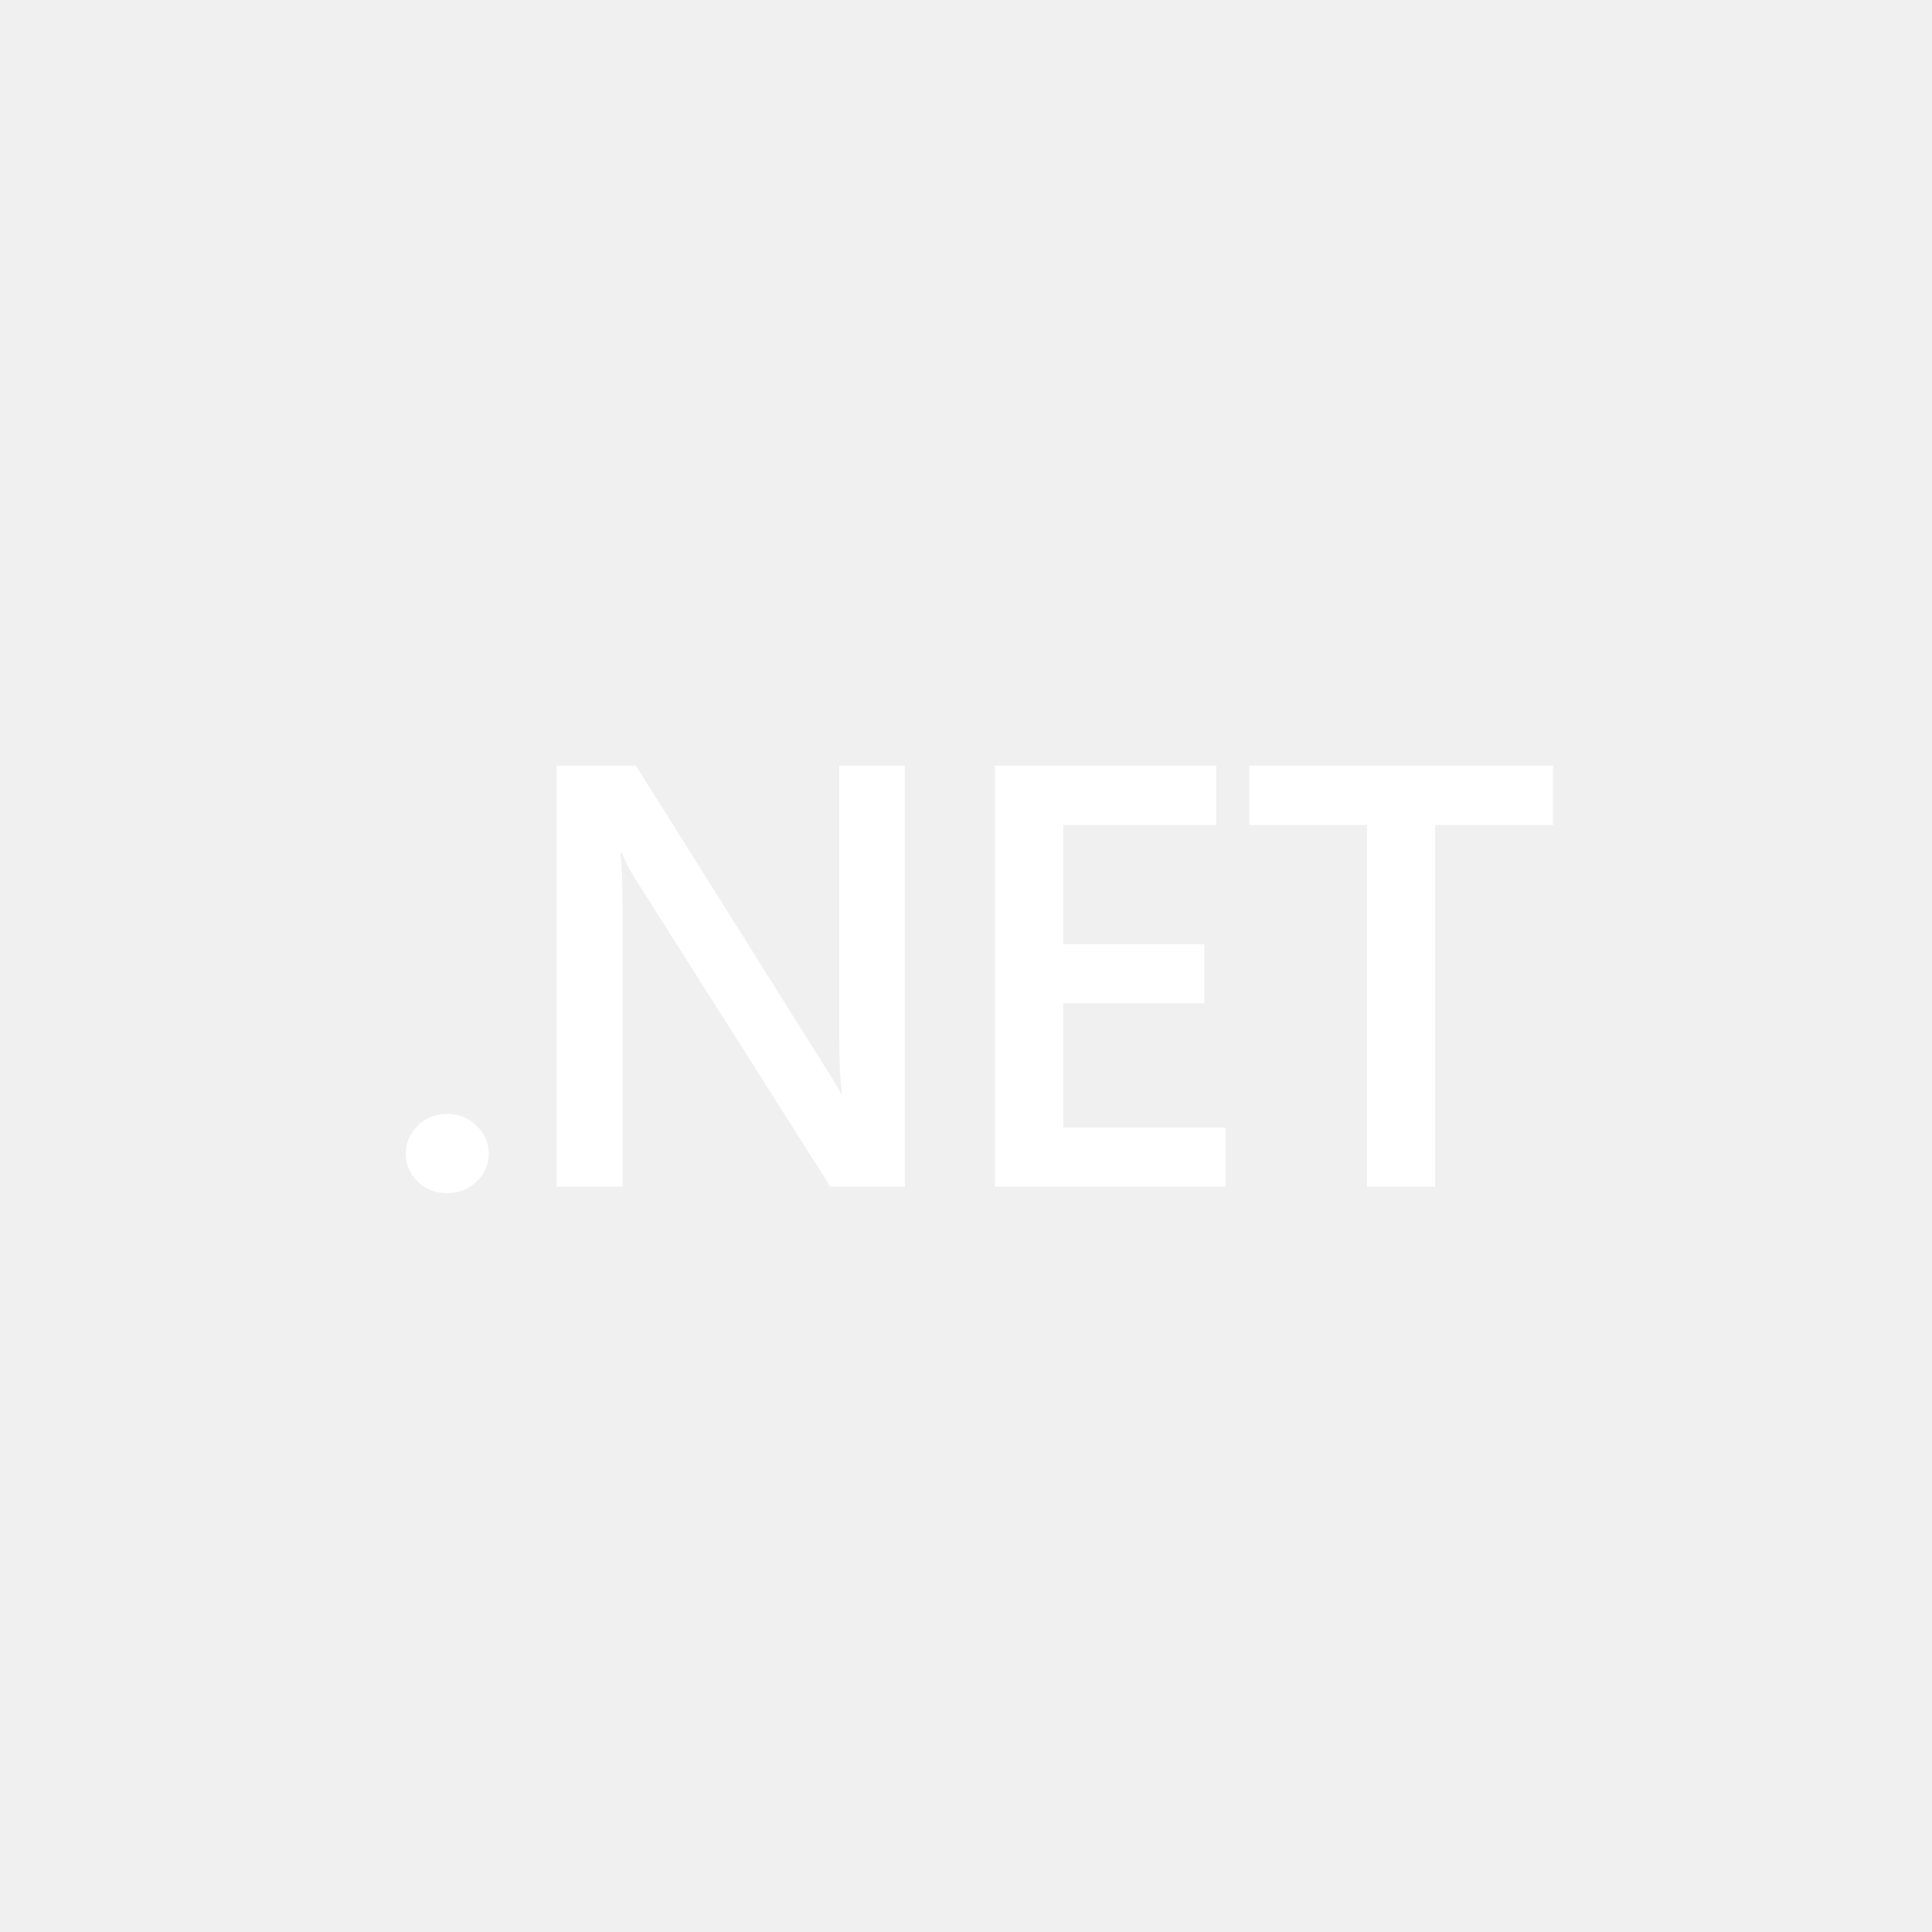
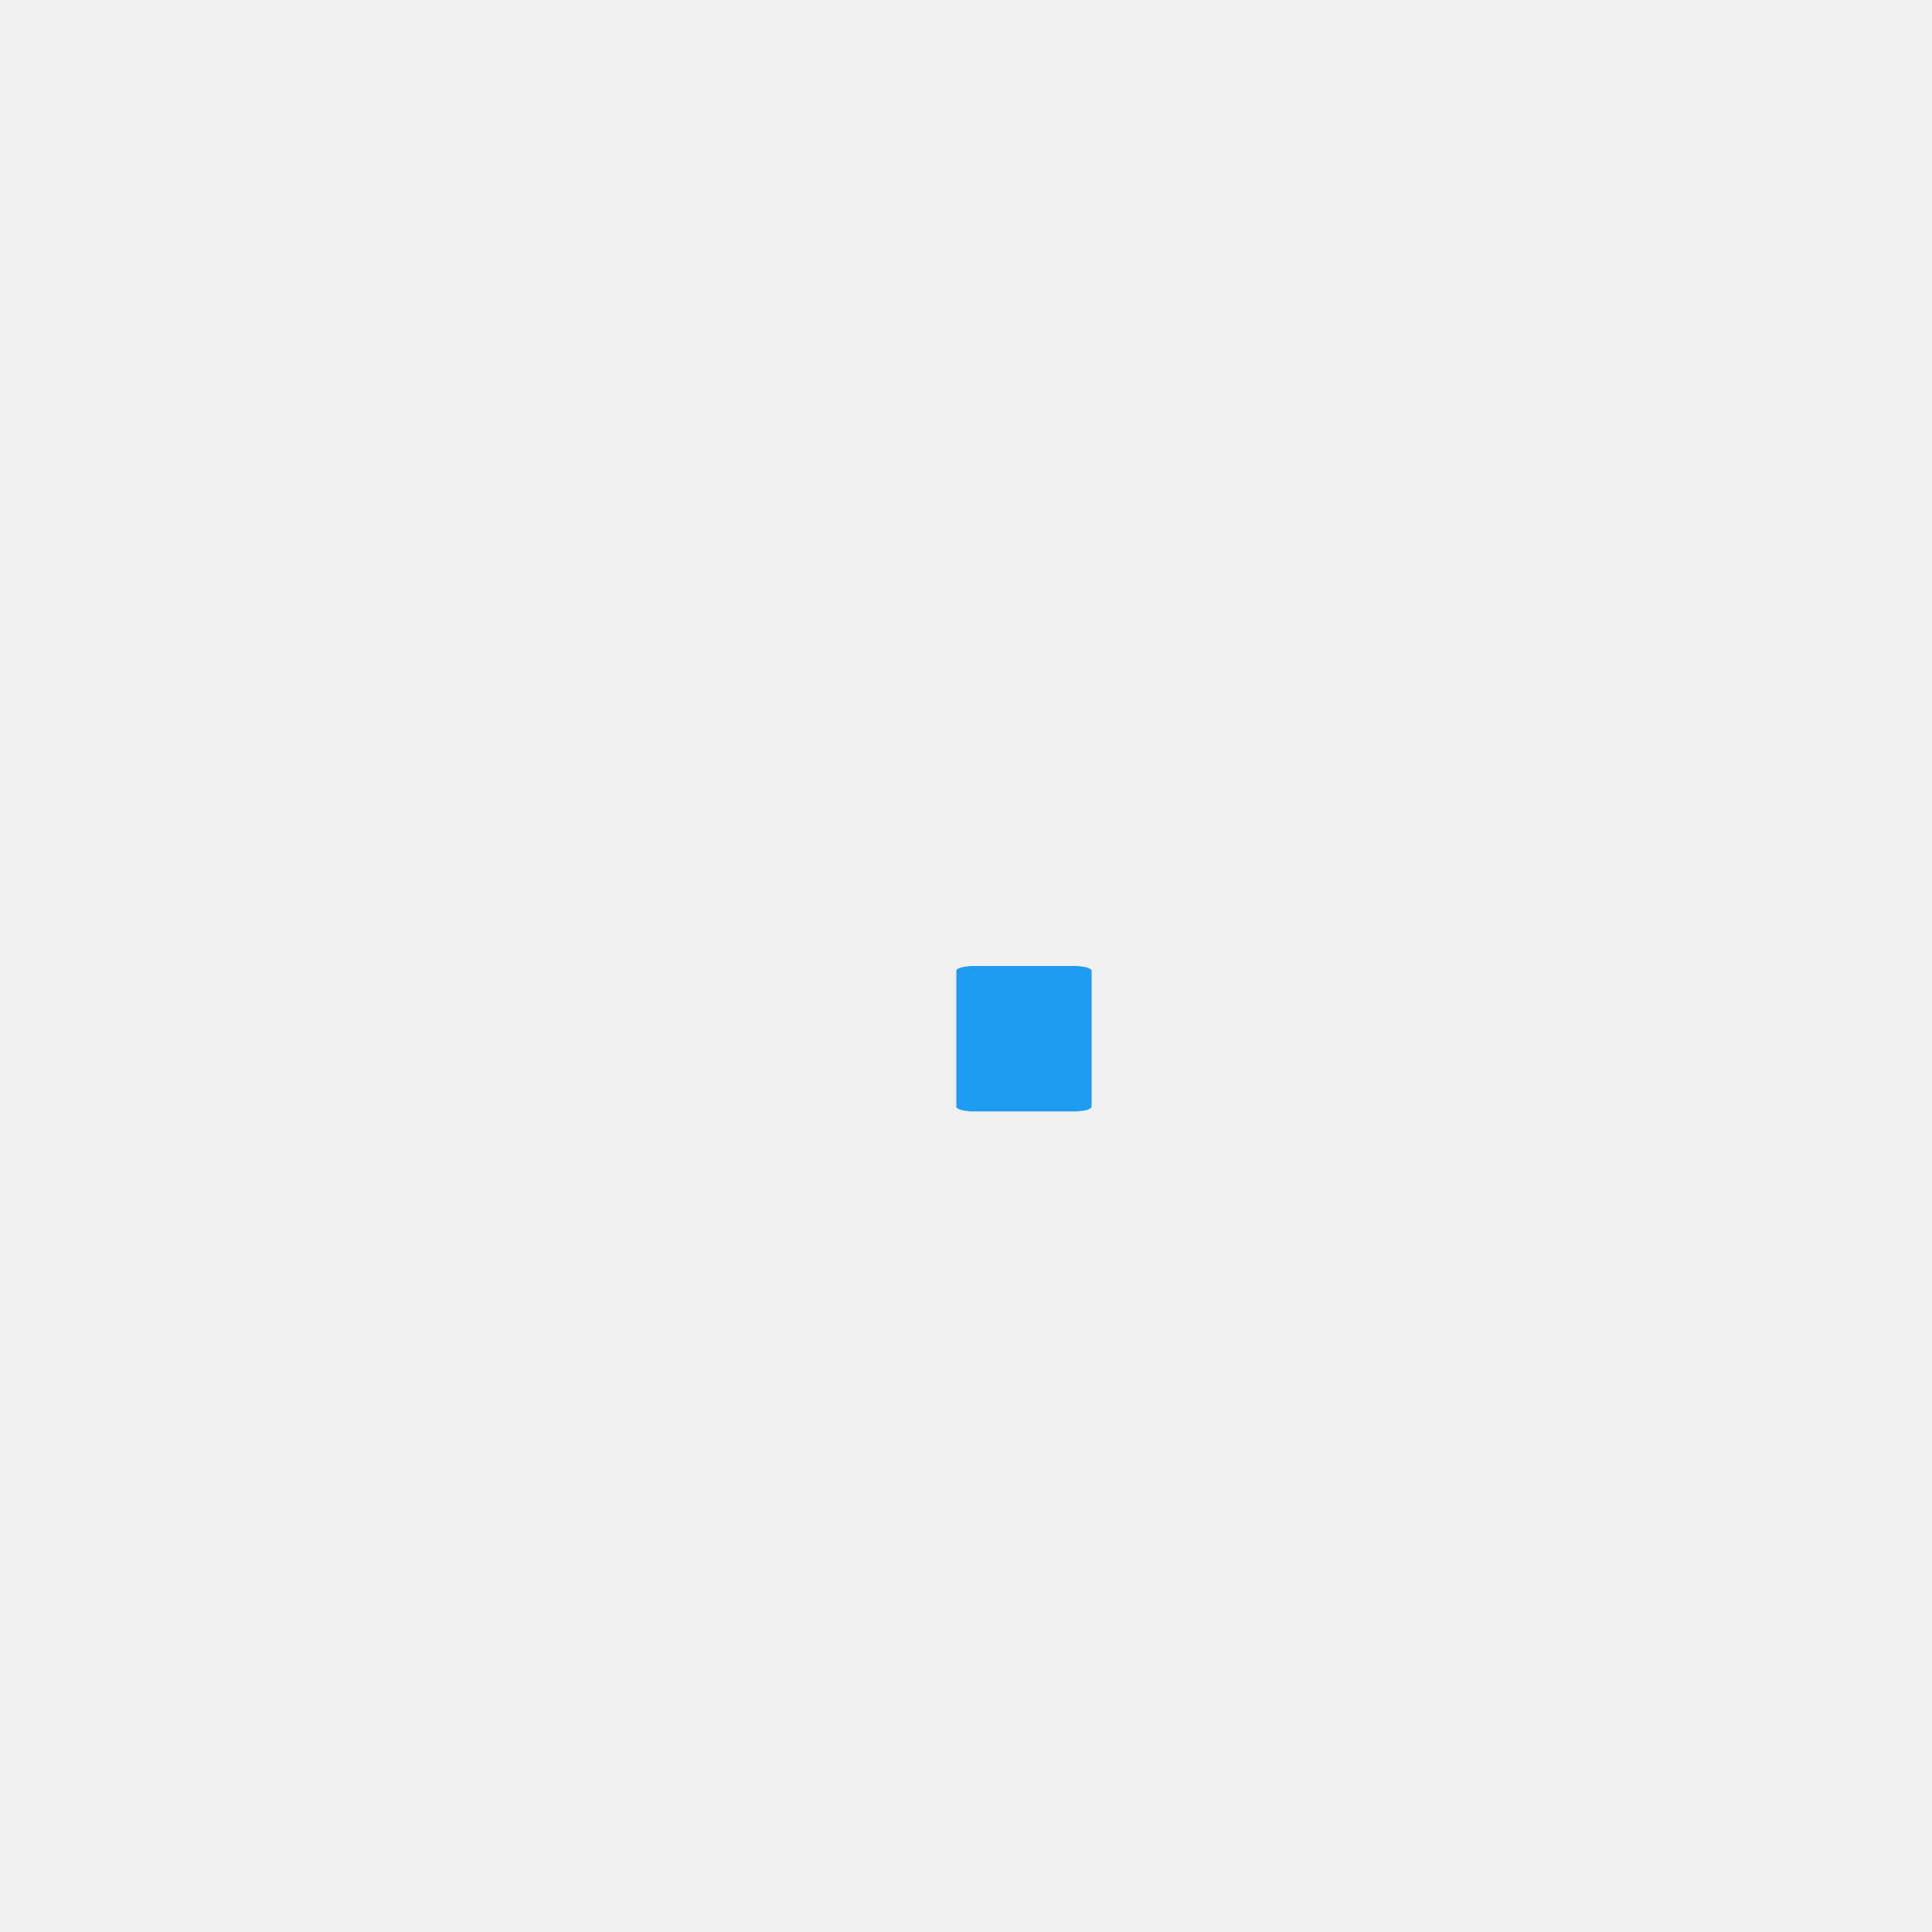
- <svg xmlns="http://www.w3.org/2000/svg" width="456" height="456" viewBox="0 0 456 456" version="1.1" xml:space="preserve" style="fill-rule:evenodd;clip-rule:evenodd;stroke-linejoin:round;stroke-miterlimit:2;">
-   <path d="m 105.5,281.609 c -2.703,0 -5.001,-0.9 -6.893,-2.702 -1.892,-1.848 -2.838,-4.042 -2.838,-6.582 0,-2.587 0.946,-4.804 2.838,-6.652 1.892,-1.848 4.19,-2.772 6.893,-2.772 2.748,0 5.068,0.924 6.96,2.772 1.937,1.848 2.906,4.064 2.906,6.652 0,2.54 -0.968,4.734 -2.906,6.582 -1.892,1.802 -4.212,2.702 -6.96,2.702 z" style="fill:#ffffff;fill-rule:nonzero;stroke-width:0.838" />
-   <path d="M 213.561,280.084 H 195.99 L 149.7,207.054 c -1.171,-1.848 -2.14,-3.765 -2.906,-5.751 h -0.406 c 0.361,2.125 0.541,6.675 0.541,13.65 v 65.132 h -15.543 v -99.36 h 18.719 l 44.737,71.298 c 1.892,2.957 3.109,4.989 3.649,6.098 h 0.27 c -0.45,-2.632 -0.676,-7.09 -0.676,-13.373 v -64.023 h 15.476 z" style="fill:#ffffff;fill-rule:nonzero;stroke-width:0.838" />
-   <path d="m 289.251,280.084 h -54.401 v -99.36 h 52.238 v 13.997 h -36.154 v 28.131 h 33.316 v 13.927 h -33.316 v 29.378 h 38.316 z" style="fill:#ffffff;fill-rule:nonzero;stroke-width:0.838" />
-   <path d="M 366.565,194.721 H 338.722 v 85.363 h -16.084 v -85.363 h -27.775 v -13.997 h 71.701 z" style="fill:#ffffff;fill-rule:nonzero;stroke-width:0.838" />
+ <svg xmlns="http://www.w3.org/2000/svg" fill="none" viewBox="0 0 1000 1000">
+   <defs />
+   <g transform="matrix(1,0,0,1,499.922,469.403)" visibility="hidden" id="vs code5">
+     <animate repeatCount="indefinite" begin="0.083s" calcMode="discrete" fill="freeze" dur="1.633s" values="visible; hidden" keyTimes="0; 1" attributeName="visibility" />
+     <g id="Group 1">
+       <path fill="#0065a9" fill-opacity="1" d="M15.02,-84.263L-20.228,-89.663C-26.334,-92.602,-29.631,-92.36,-34.422,-87.567L-21.598,4.371C-25.951,8.34,-26.262,15.086,-22.293,19.439C-22.068,19.685,-21.833,19.921,-21.586,20.145L-7.482,32.967C-3.68,36.424,2.046,36.679,6.14,33.573L7.082,-77.677C14.058,-82.969,24.078,-77.993,24.078,-69.237L24.078,-69.849C24.078,-75.995,20.557,-81.598,15.02,-84.265L15.02,-84.263Z" />
+     </g>
+   </g>
+   <g transform="matrix(1,0,0,1,499.922,530.596)" visibility="hidden" id="vs code4">
+     <animate repeatCount="indefinite" begin="0.083s" calcMode="discrete" fill="freeze" dur="1.633s" values="visible; hidden" keyTimes="0; 1" attributeName="visibility" />
+     <g id="Group 1">
+       <path fill="#007acc" fill-opacity="1" d="M13.02,49.766L-14.228,90.662C-20.334,93.602,-31.13,92.862,-35.922,88.07L-16.598,0.63C-20.951,-3.339,-21.262,-10.085,-17.293,-14.438C-17.068,-14.684,-16.833,-14.92,-16.586,-15.144L-2.482,-27.966C1.32,-31.423,7.046,-31.678,11.14,-28.572L5.082,43.176C12.058,48.47,22.078,43.494,22.078,34.738L22.078,35.35C22.078,41.496,18.557,47.099,13.02,49.766Z" />
+     </g>
+   </g>
+   <g visibility="hidden" id="vs code3">
+     <animate repeatCount="indefinite" begin="0.083s" calcMode="discrete" fill="freeze" dur="1.633s" values="visible; hidden" keyTimes="0; 1" attributeName="visibility" />
+     <g transform="translate(497,502)">
+       <animateTransform repeatCount="indefinite" type="translate" attributeName="transform" dur="1.633s" begin="0.083s" calcMode="spline" values="497 502; 598 502; 598 502; 497 502" keyTimes="0; 0.306; 0.694; 1" keySplines="0.77 0 0.23 1; 0 0 1 1; 0.77 0 0.23 1" fill="freeze" />
+       <g transform="scale(1,1) translate(-10,-2)">
+         <g id="Group 1">
+           <path fill="#1f9cf0" fill-opacity="1" d="M-21.804,125.764C-23.838,125.927,-24.23,121.093,-24.277,116C-24.298,113.715,-24.25,111.378,-24.25,109.416C-24,118.25,-24.25,110.138,-24.25,101.788L-24,-116.04C-24,-124.39,-24,-111.5,-24,-105.166C-24,-111.25,-26.25,-125.75,-19.804,-125.514L32.934,-125.4C38.476,-122.735,42,-117.129,42,-110.98L43,111.984C43,118.133,39.476,123.739,33.934,126.404L-21.804,125.766L-21.804,125.764Z" />
+         </g>
+       </g>
+     </g>
+   </g>
+   <g id="vs code2">
+     <animate repeatCount="indefinite" begin="0s" calcMode="discrete" fill="freeze" dur="0.1s" values="visible; hidden" keyTimes="0; 1" attributeName="visibility" />
+     <g transform="translate(500,500)">
+       <g transform="scale(1,0.3)">
+         <animateTransform repeatCount="indefinite" type="scale" attributeName="transform" dur="0.083s" begin="0s" calcMode="spline" values="1 0.3; 0.938 1" keyTimes="0; 1" keySplines="1 0 0 1" fill="freeze" />
+         <g transform="translate(0,0)">
+           <g id="Rectangle 1" transform="matrix(1.167,0,0,1.016,-5,0)">
+             <rect ry="8" rx="8" height="247" width="60" y="0" x="0" stroke-linejoin="miter" stroke-linecap="butt" stroke-width="0" stroke-opacity="1" stroke="#ffffff" fill="#1f9cf0" fill-opacity="1" />
+           </g>
+         </g>
+       </g>
+     </g>
+   </g>
+   <g visibility="hidden" id="vs code1">
+     <animate repeatCount="indefinite" begin="1.717s" calcMode="discrete" fill="freeze" dur="0.25s" values="visible; visible" keyTimes="0; 1" attributeName="visibility" />
+     <g transform="translate(500,500)">
+       <g transform="scale(0.938,1)">
+         <animateTransform repeatCount="indefinite" type="scale" attributeName="transform" dur="0.25s" begin="1.717s" calcMode="spline" values="0.938 1; 1 0.3" keyTimes="0; 1" keySplines="1 0 0 1" fill="freeze" />
+         <g transform="translate(0,0)">
+           <g id="Rectangle 1" transform="matrix(1.167,0,0,1.016,-5,0)">
+             <rect ry="8" rx="8" height="247" width="60" y="0" x="0" stroke-linejoin="miter" stroke-linecap="butt" stroke-width="0" stroke-opacity="1" stroke="#ffffff" fill="#1f9cf0" fill-opacity="1" />
+           </g>
+         </g>
+       </g>
+     </g>
+   </g>
</svg>
